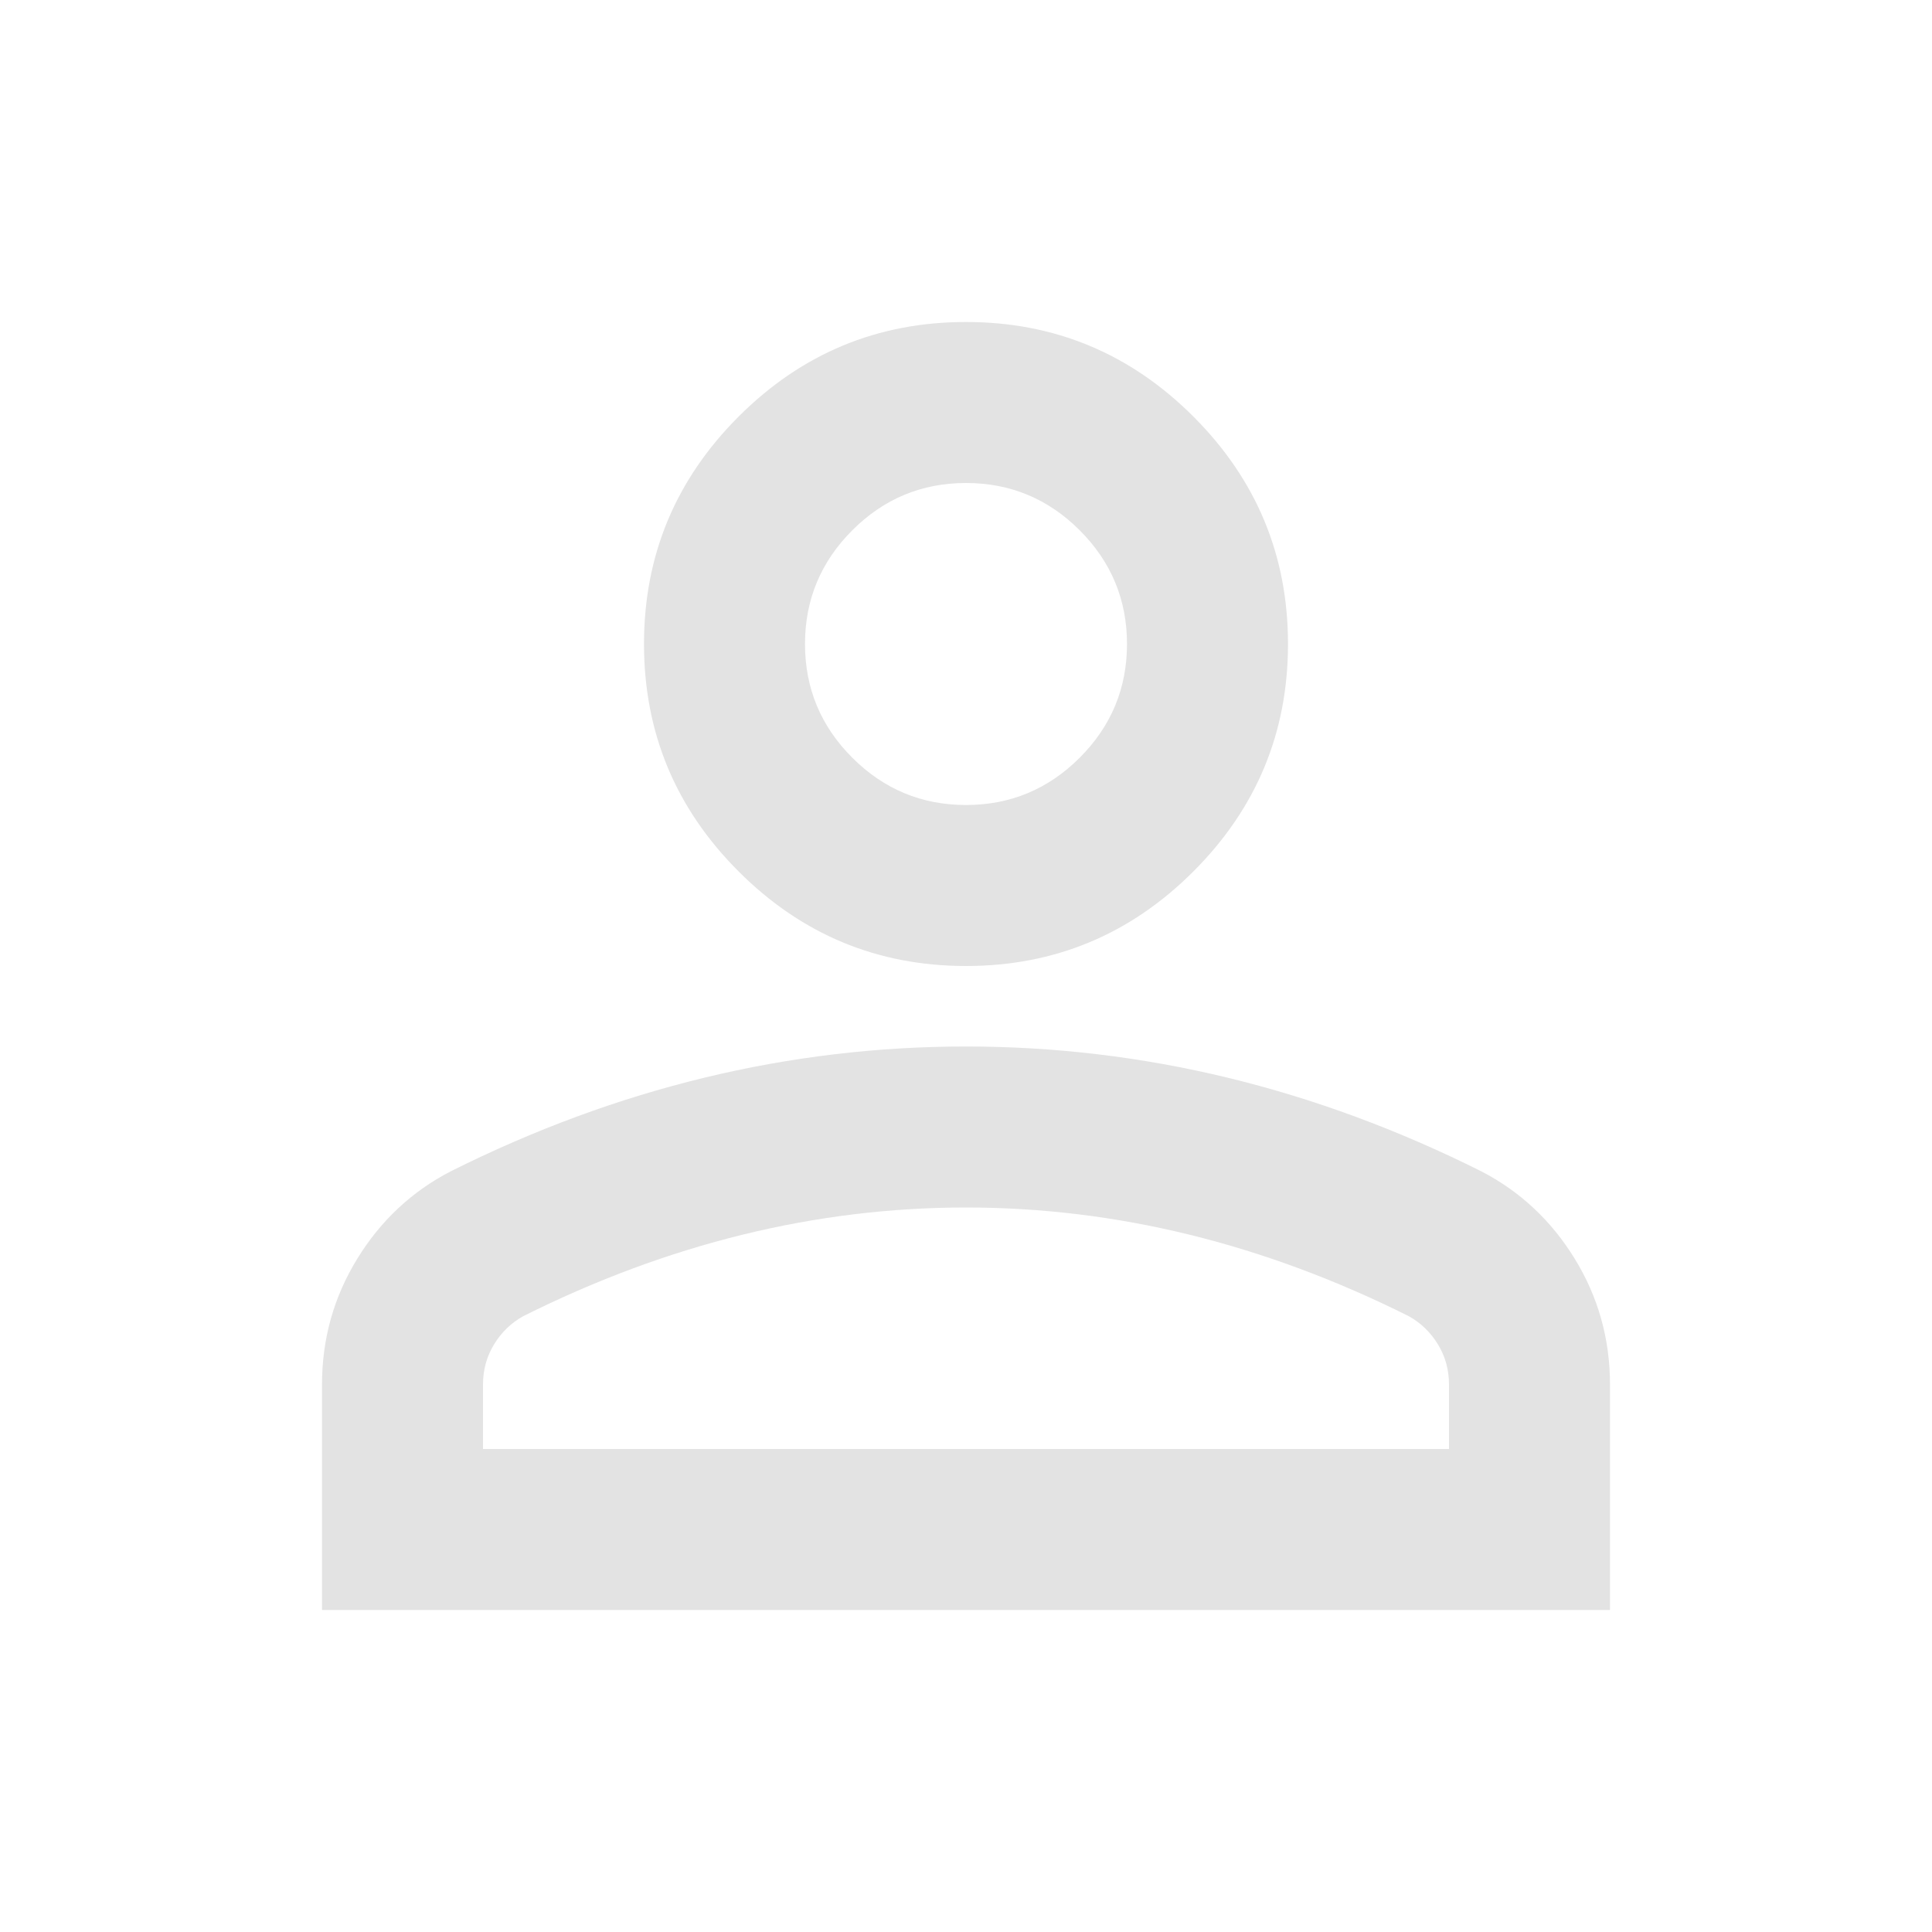
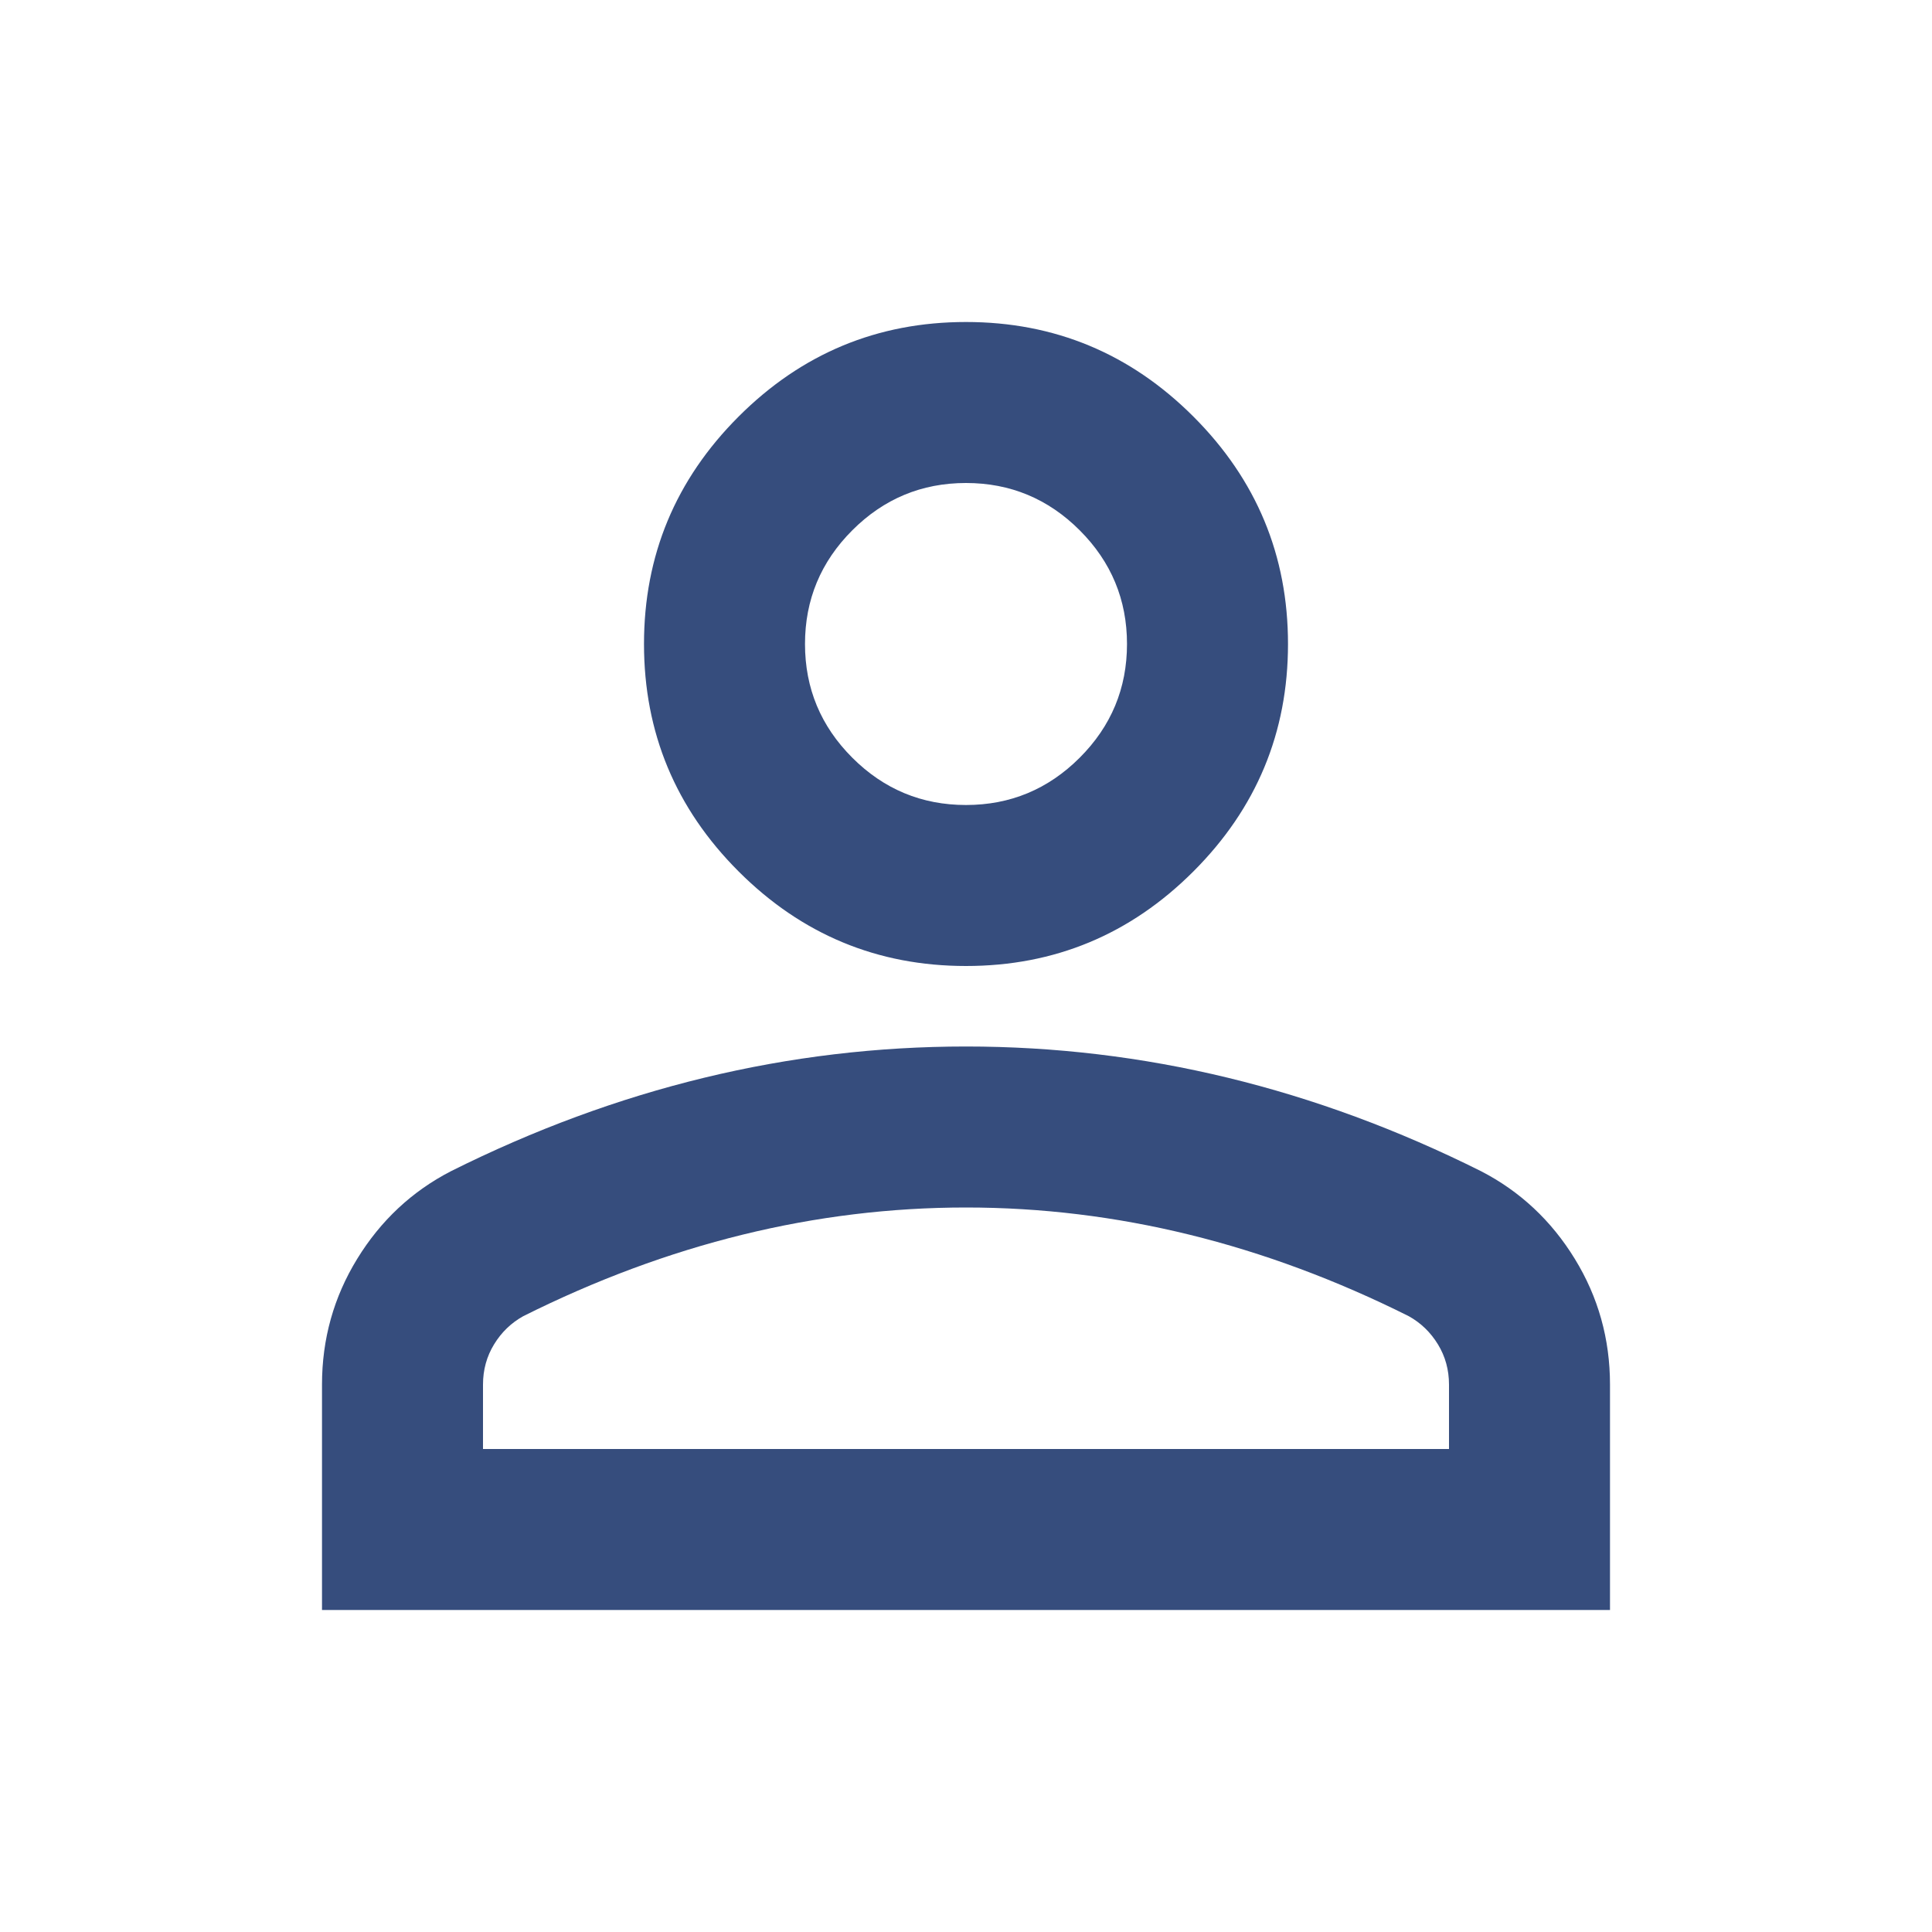
- <svg xmlns="http://www.w3.org/2000/svg" height="24px" viewBox="0 -960 960 960" width="24px" fill="#e3e3e3">
+ <svg xmlns="http://www.w3.org/2000/svg" height="24px" viewBox="0 -960 960 960" width="24px" fill="#364d7d">
  <path d="M480-480q-66 0-113-47t-47-113q0-66 47-113t113-47q66 0 113 47t47 113q0 66-47 113t-113 47ZM160-160v-112q0-34 17.5-62.5T224-378q62-31 126-46.5T480-440q66 0 130 15.5T736-378q29 15 46.5 43.5T800-272v112H160Zm80-80h480v-32q0-11-5.5-20T700-306q-54-27-109-40.5T480-360q-56 0-111 13.5T260-306q-9 5-14.5 14t-5.5 20v32Zm240-320q33 0 56.5-23.5T560-640q0-33-23.5-56.5T480-720q-33 0-56.5 23.5T400-640q0 33 23.5 56.5T480-560Zm0-80Zm0 400Z" />
</svg>
